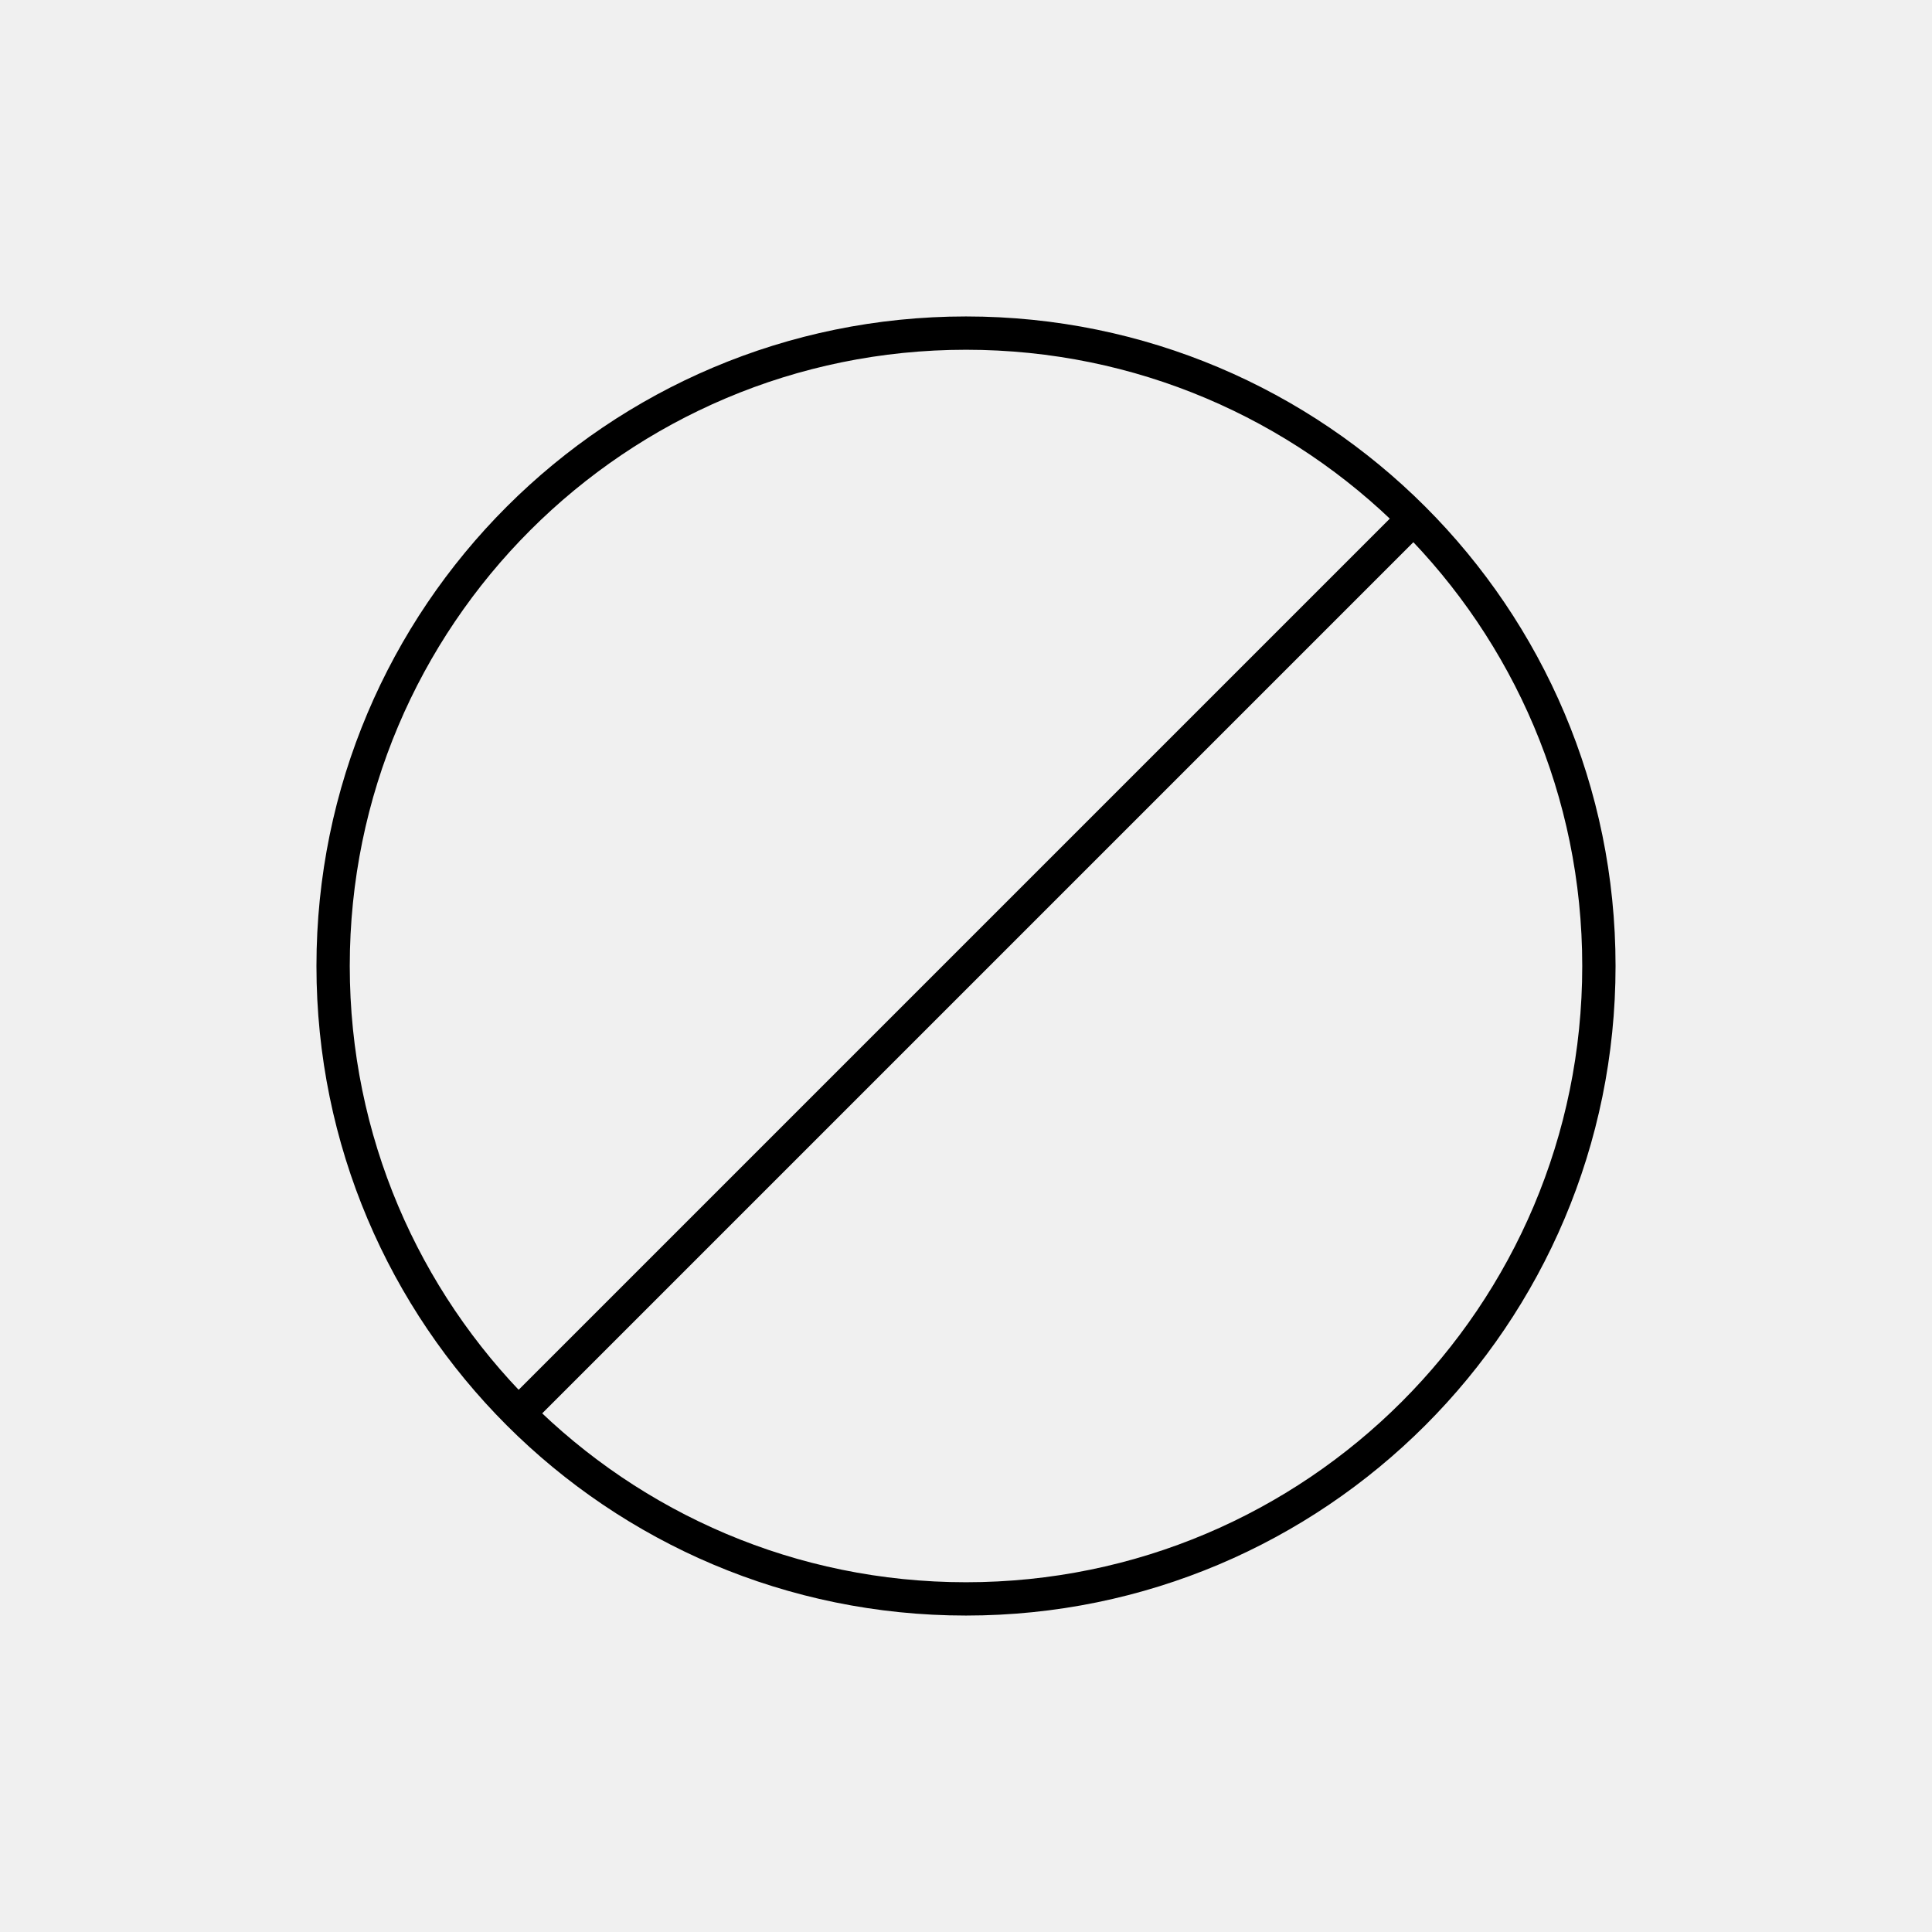
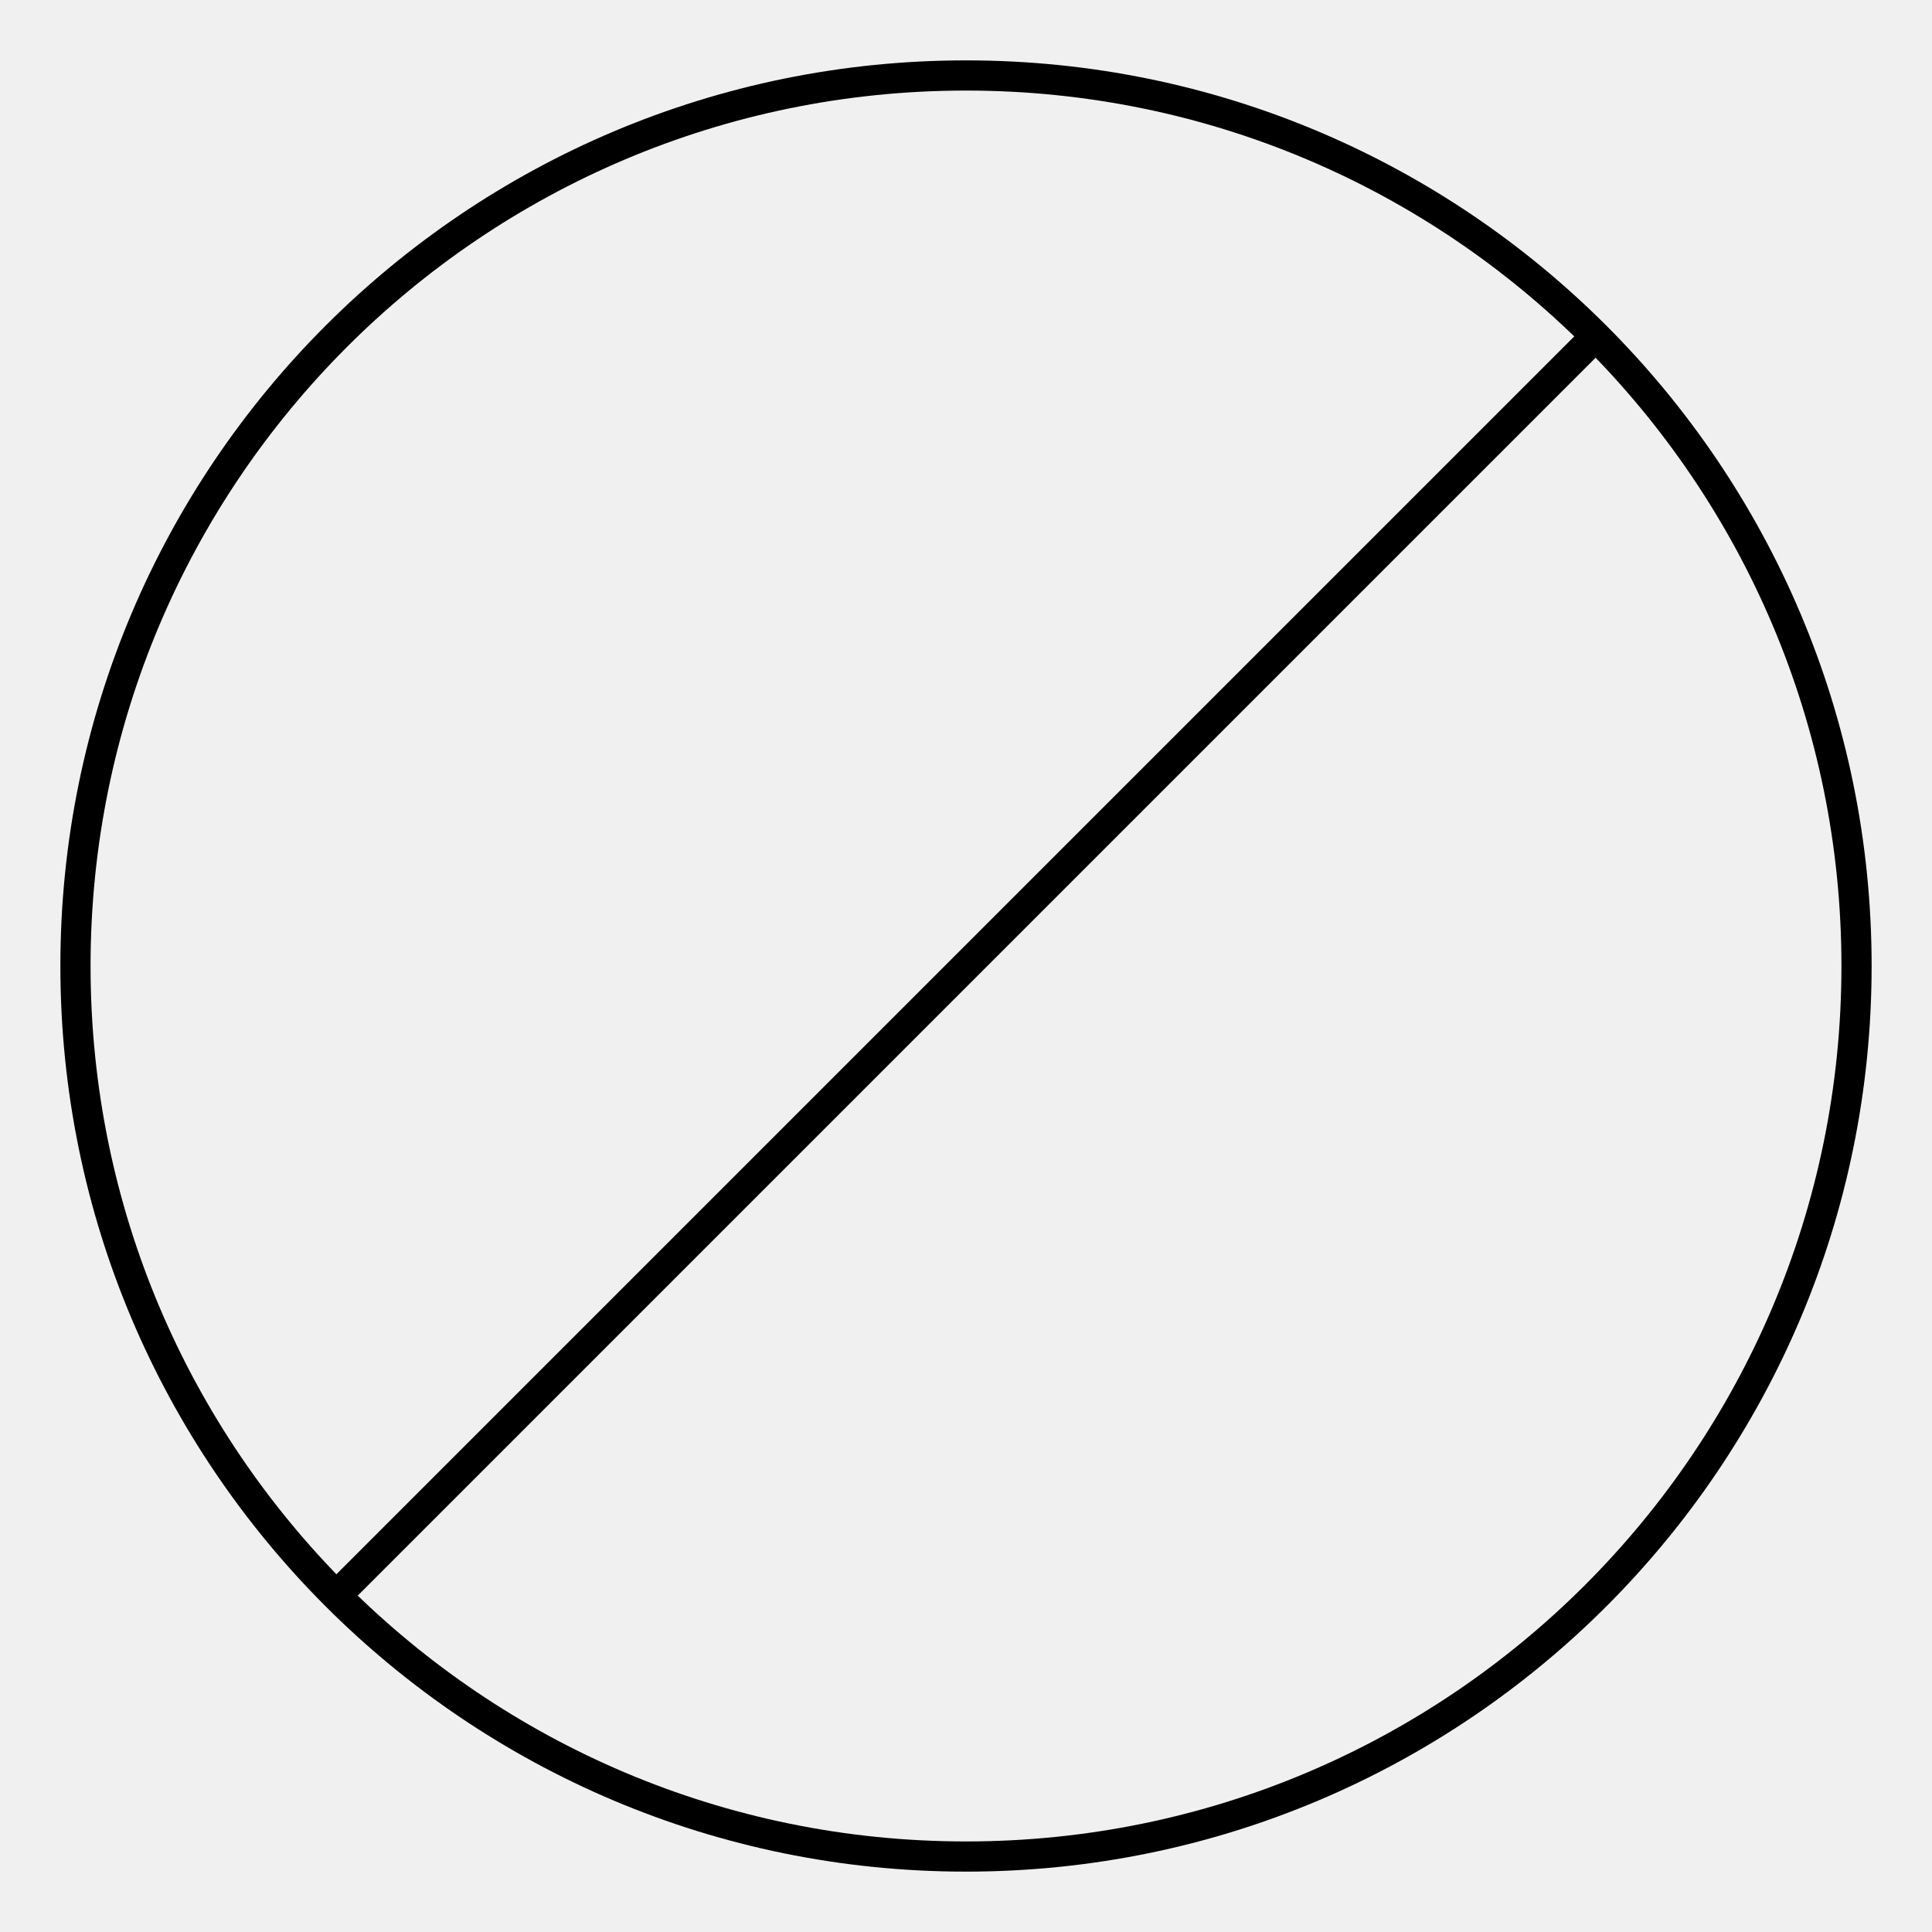
- <svg xmlns="http://www.w3.org/2000/svg" width="58px" height="58px" viewBox="0 0 58 58" version="1.1">
-   <defs />
+ <svg xmlns="http://www.w3.org/2000/svg" xmlns:xlink="http://www.w3.org/1999/xlink" width="64px" height="64px" viewBox="0 0 64 64" version="1.1">
+   <defs>
+     <circle id="path-1" cx="32" cy="32" r="30" />
+     <mask id="mask-2" maskContentUnits="userSpaceOnUse" maskUnits="objectBoundingBox" x="0" y="0" width="60" height="60" fill="white">
+       <use xlink:href="#path-1" />
+     </mask>
+   </defs>
  <g id="evo-icon" stroke="none" stroke-width="1" fill="none" fill-rule="evenodd">
    <g id="circle-slash-thin" stroke="#000000">
-       <circle id="circle" cx="29" cy="29" r="19" />
-       <path d="M15.5,42.5 L42.5,15.5" id="line" />
+       <path d="M11,53 L53,11 L11,53 Z" id="line1" />
+       <use id="circle" mask="url(#mask-2)" stroke-width="2" xlink:href="#path-1" />
    </g>
  </g>
</svg>
